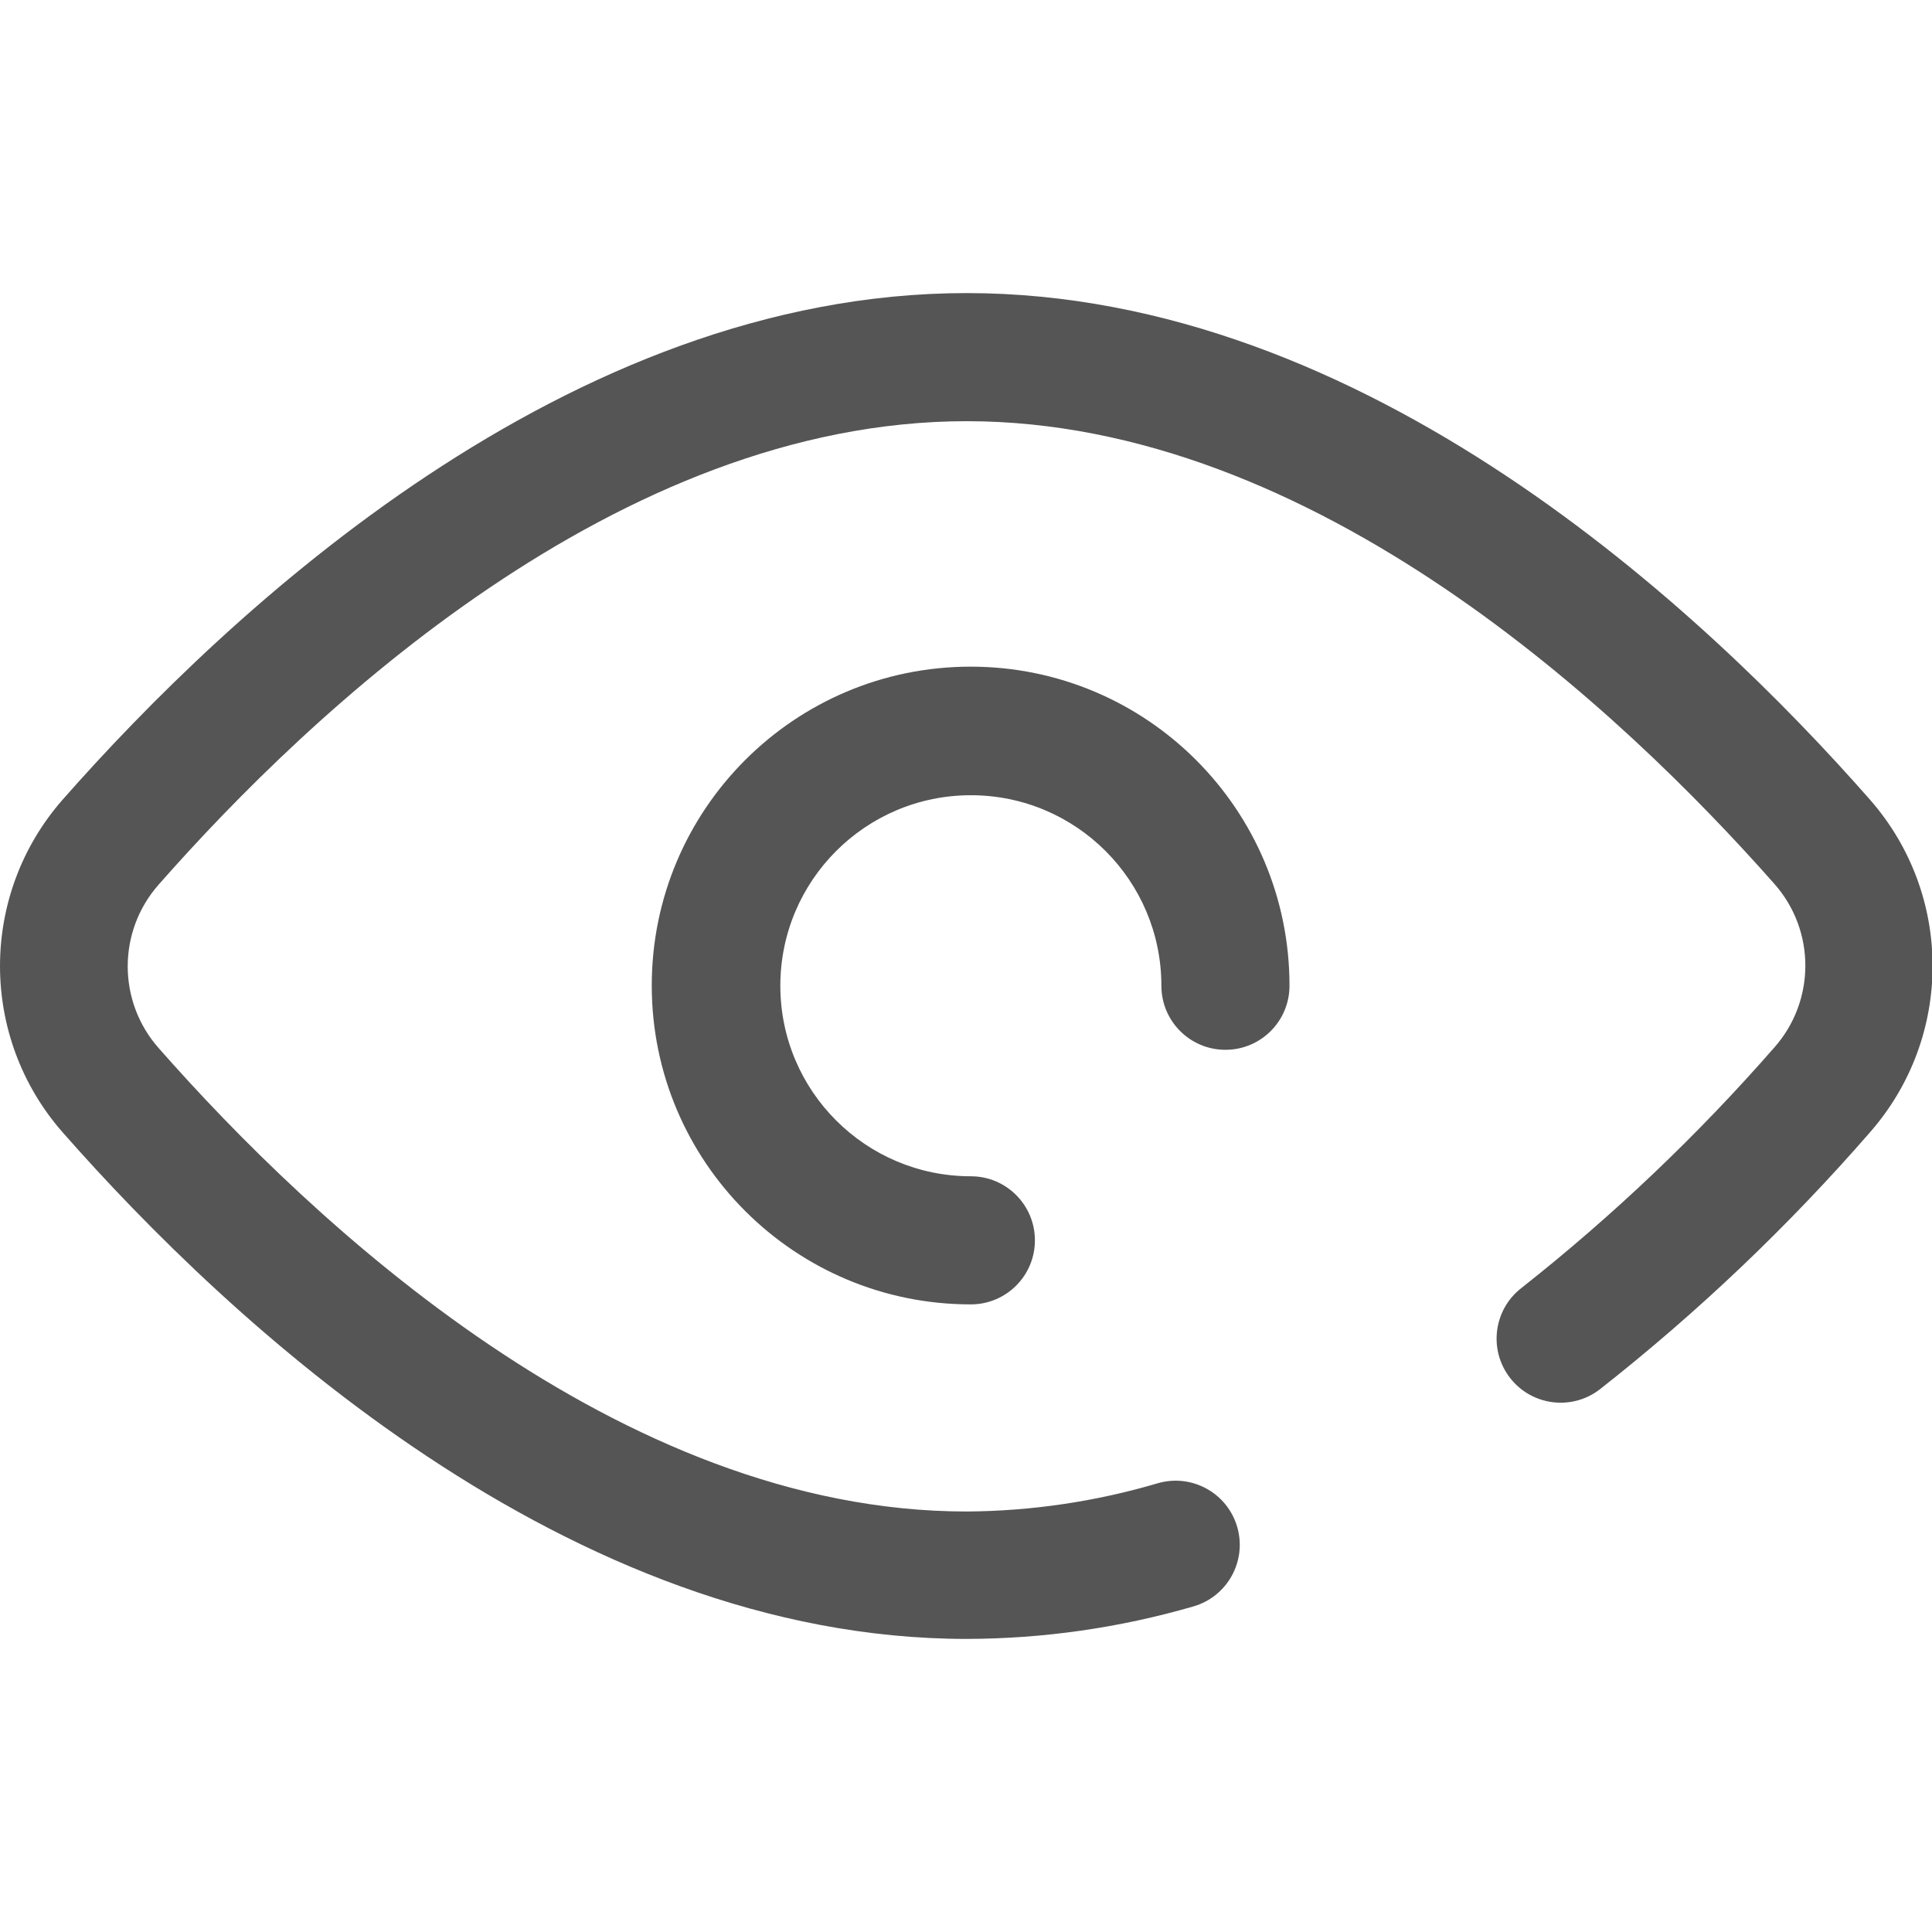
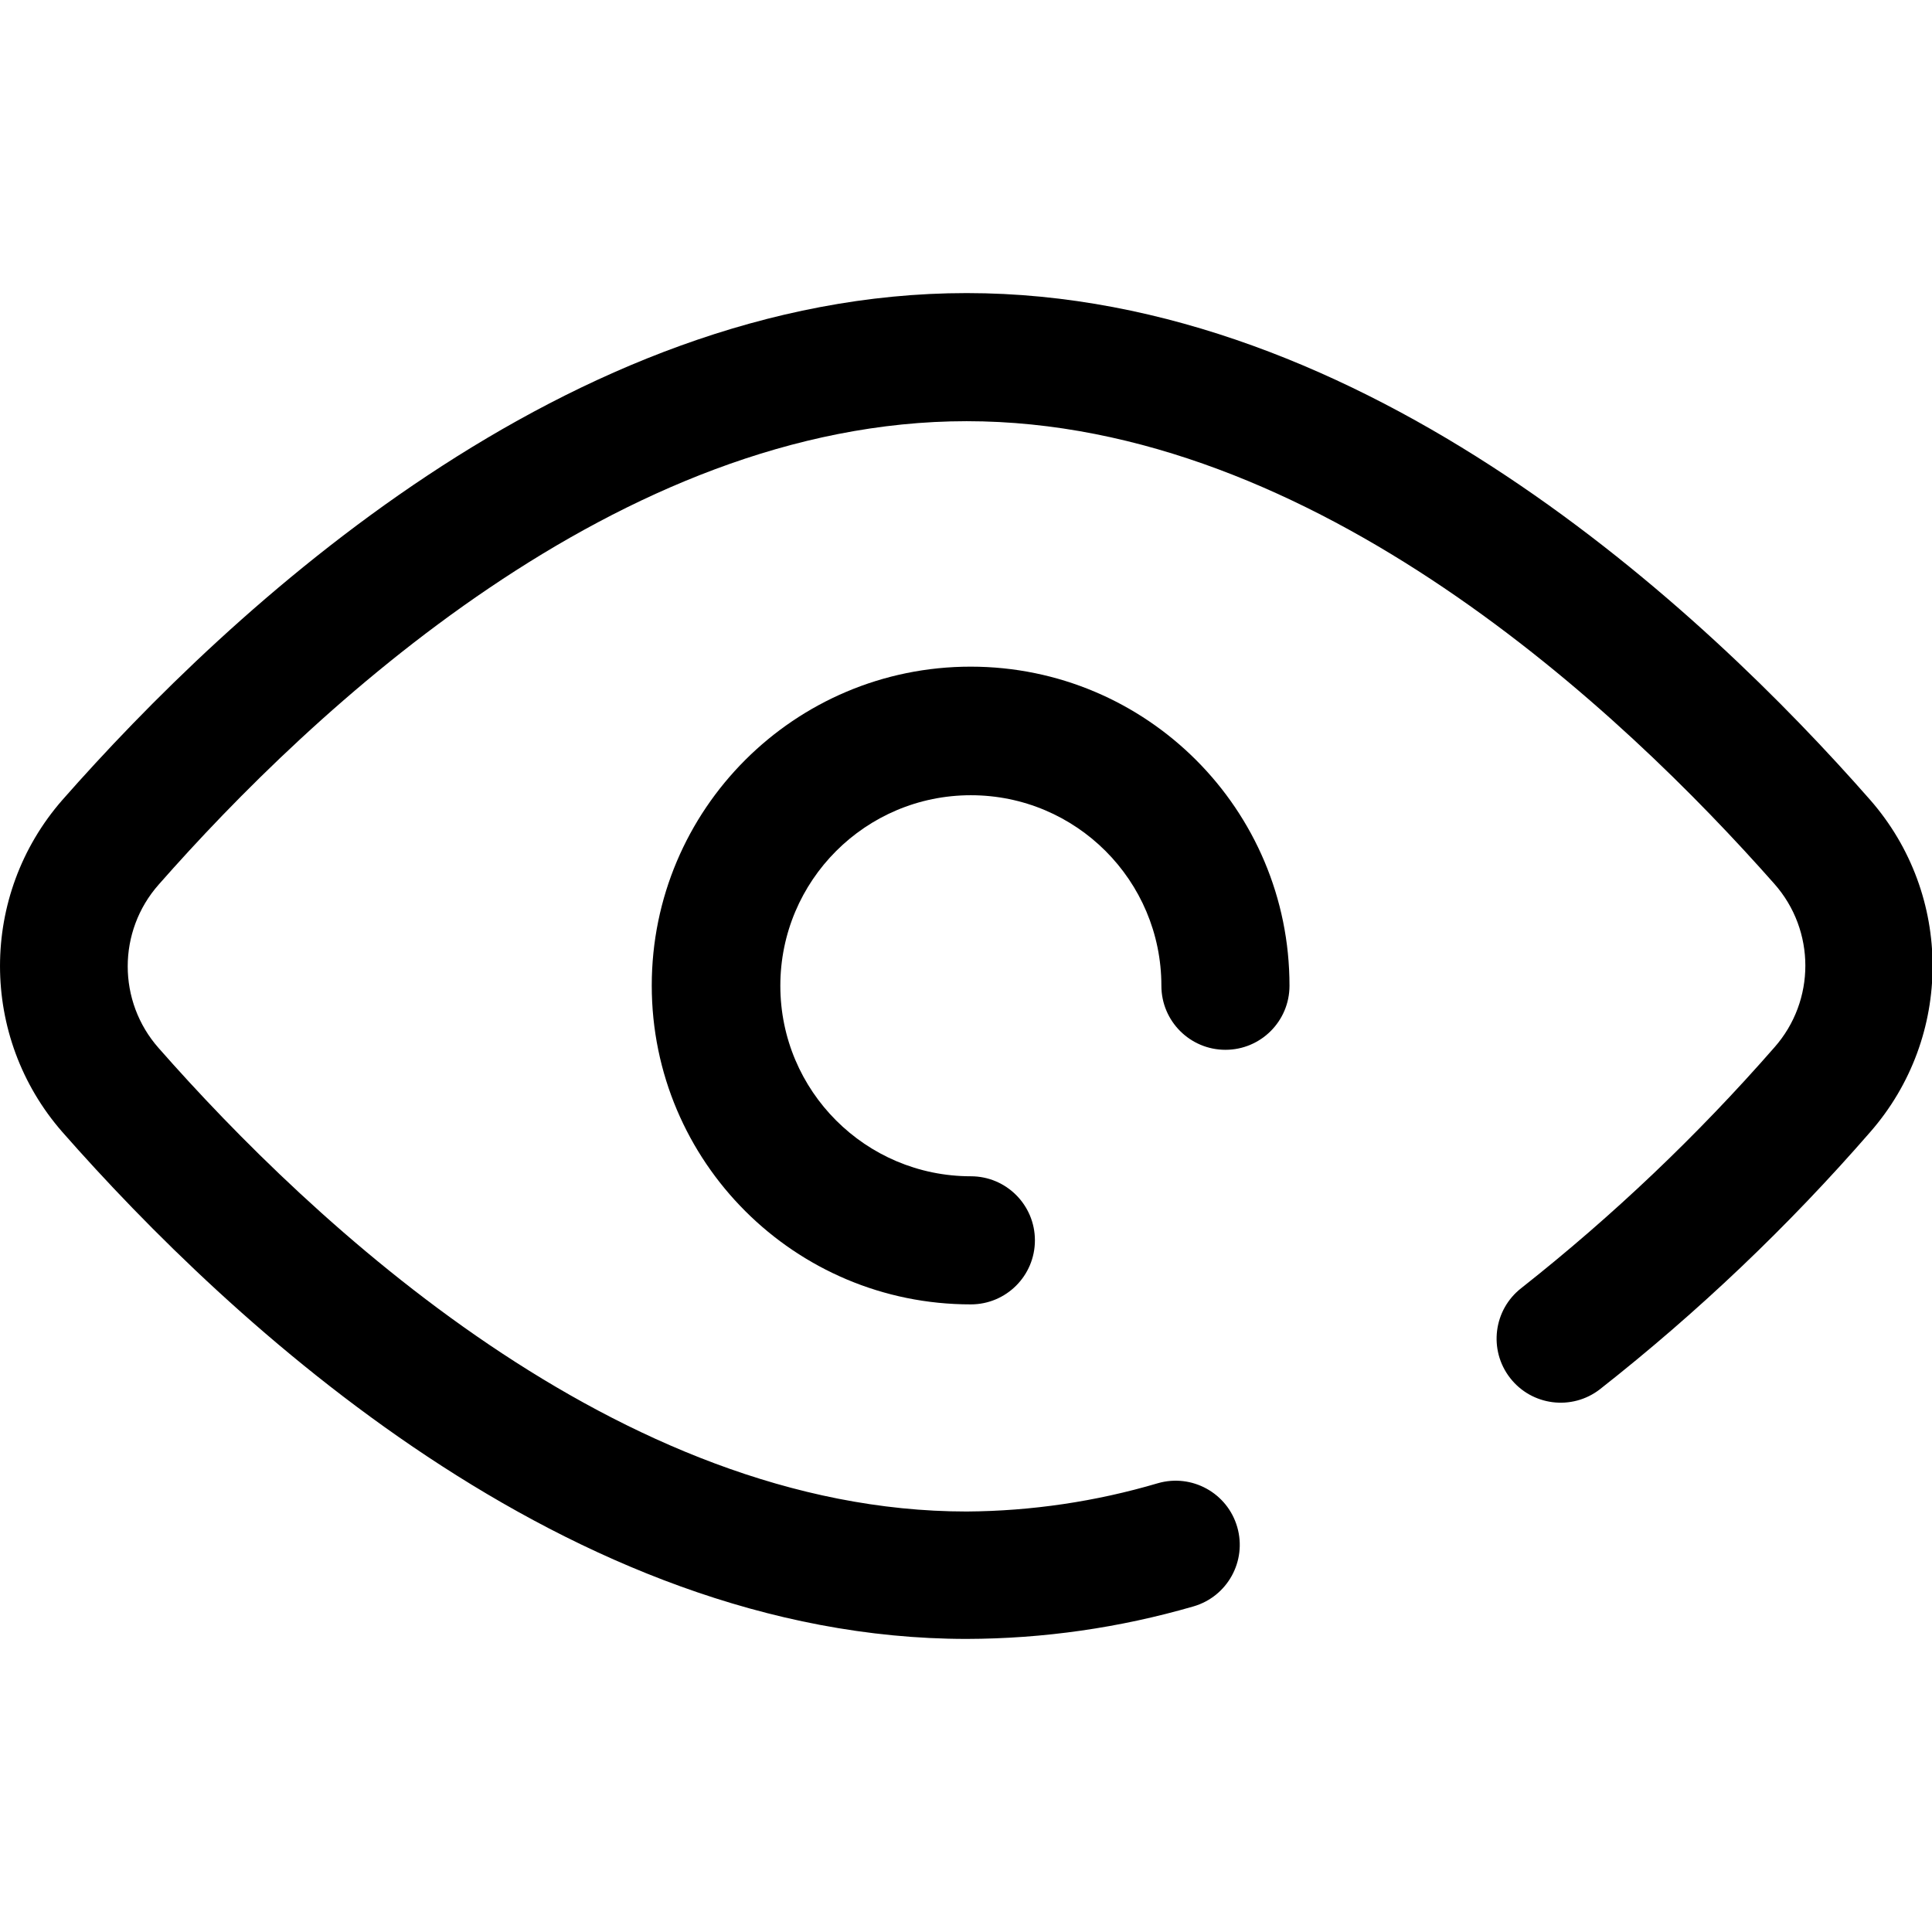
<svg xmlns="http://www.w3.org/2000/svg" t="1606543261436" class="icon" viewBox="0 0 1470 1024" version="1.1" p-id="6221" width="16" height="16">
-   <path d="M735.494 1024C432.047 1024 174.313 782.63 47.491 638.377a191.922 191.922 0 0 1 0-252.754C174.313 241.548 432.047 0 735.494 0S1296.497 241.548 1422.963 385.623a191.922 191.922 0 0 1 0 252.754 1503.005 1503.005 0 0 1-205.618 195.657 48.736 48.736 0 0 1-59.764-77.018A1440.75 1440.75 0 0 0 1350.036 573.988a93.916 93.916 0 0 0 0-124.509C1234.243 318.388 1000.343 97.473 735.494 97.473S236.568 318.388 120.774 450.012a93.916 93.916 0 0 0 0 124.509c115.794 131.624 349.693 352.539 614.72 352.539a525.251 525.251 0 0 0 145.498-21.522 48.736 48.736 0 1 1 27.036 93.738 624.147 624.147 0 0 1-172.534 24.724z" fill="#555555" p-id="6222" data-spm-anchor-id="a313x.7781069.0.i15" class="selected" />
-   <path d="M738.696 769.467a242.615 242.615 0 1 1 242.437-242.437 48.736 48.736 0 1 1-97.473 0 144.964 144.964 0 1 0-144.964 144.964 48.736 48.736 0 1 1 0 97.473z" fill="#555555" p-id="6223" data-spm-anchor-id="a313x.7781069.0.i16" class="selected" />
+   <path d="M735.494 1024C432.047 1024 174.313 782.63 47.491 638.377a191.922 191.922 0 0 1 0-252.754C174.313 241.548 432.047 0 735.494 0S1296.497 241.548 1422.963 385.623a191.922 191.922 0 0 1 0 252.754 1503.005 1503.005 0 0 1-205.618 195.657 48.736 48.736 0 0 1-59.764-77.018A1440.75 1440.75 0 0 0 1350.036 573.988a93.916 93.916 0 0 0 0-124.509C1234.243 318.388 1000.343 97.473 735.494 97.473S236.568 318.388 120.774 450.012a93.916 93.916 0 0 0 0 124.509c115.794 131.624 349.693 352.539 614.72 352.539a525.251 525.251 0 0 0 145.498-21.522 48.736 48.736 0 1 1 27.036 93.738 624.147 624.147 0 0 1-172.534 24.724z" p-id="6222" data-spm-anchor-id="a313x.7781069.0.i15" class="selected" />
+   <path d="M738.696 769.467a242.615 242.615 0 1 1 242.437-242.437 48.736 48.736 0 1 1-97.473 0 144.964 144.964 0 1 0-144.964 144.964 48.736 48.736 0 1 1 0 97.473z" p-id="6223" data-spm-anchor-id="a313x.7781069.0.i16" class="selected" />
</svg>
